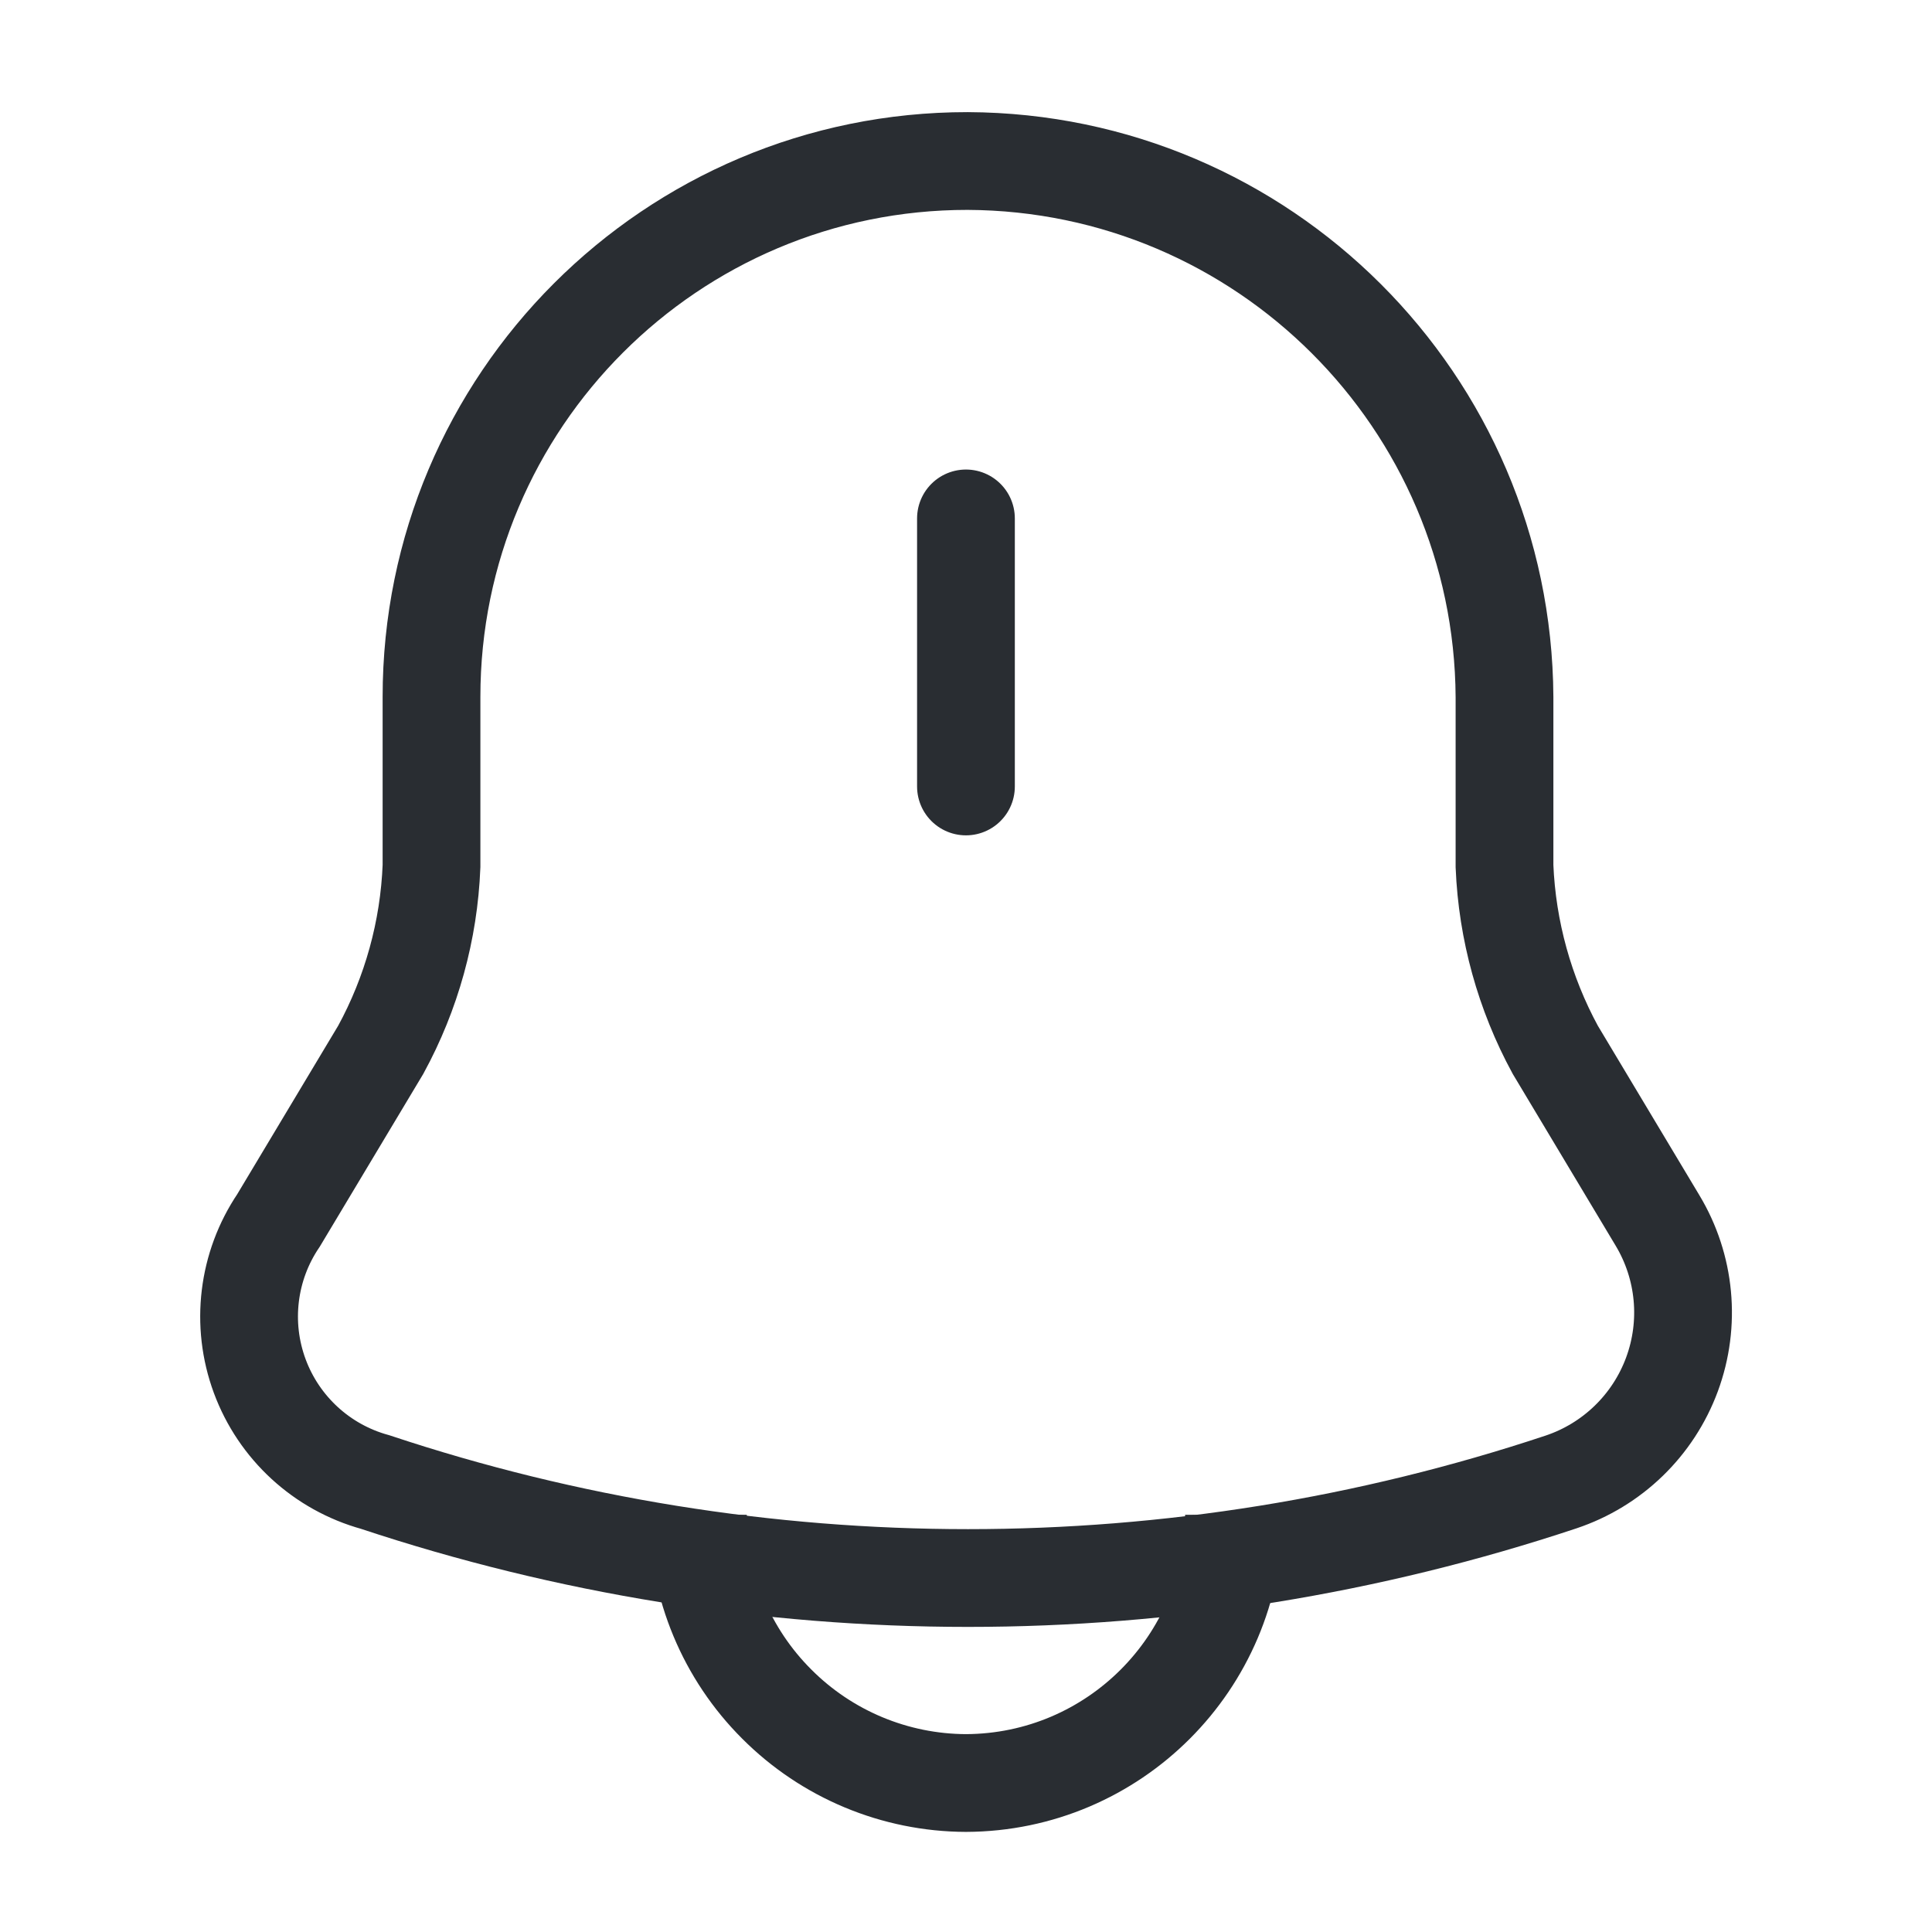
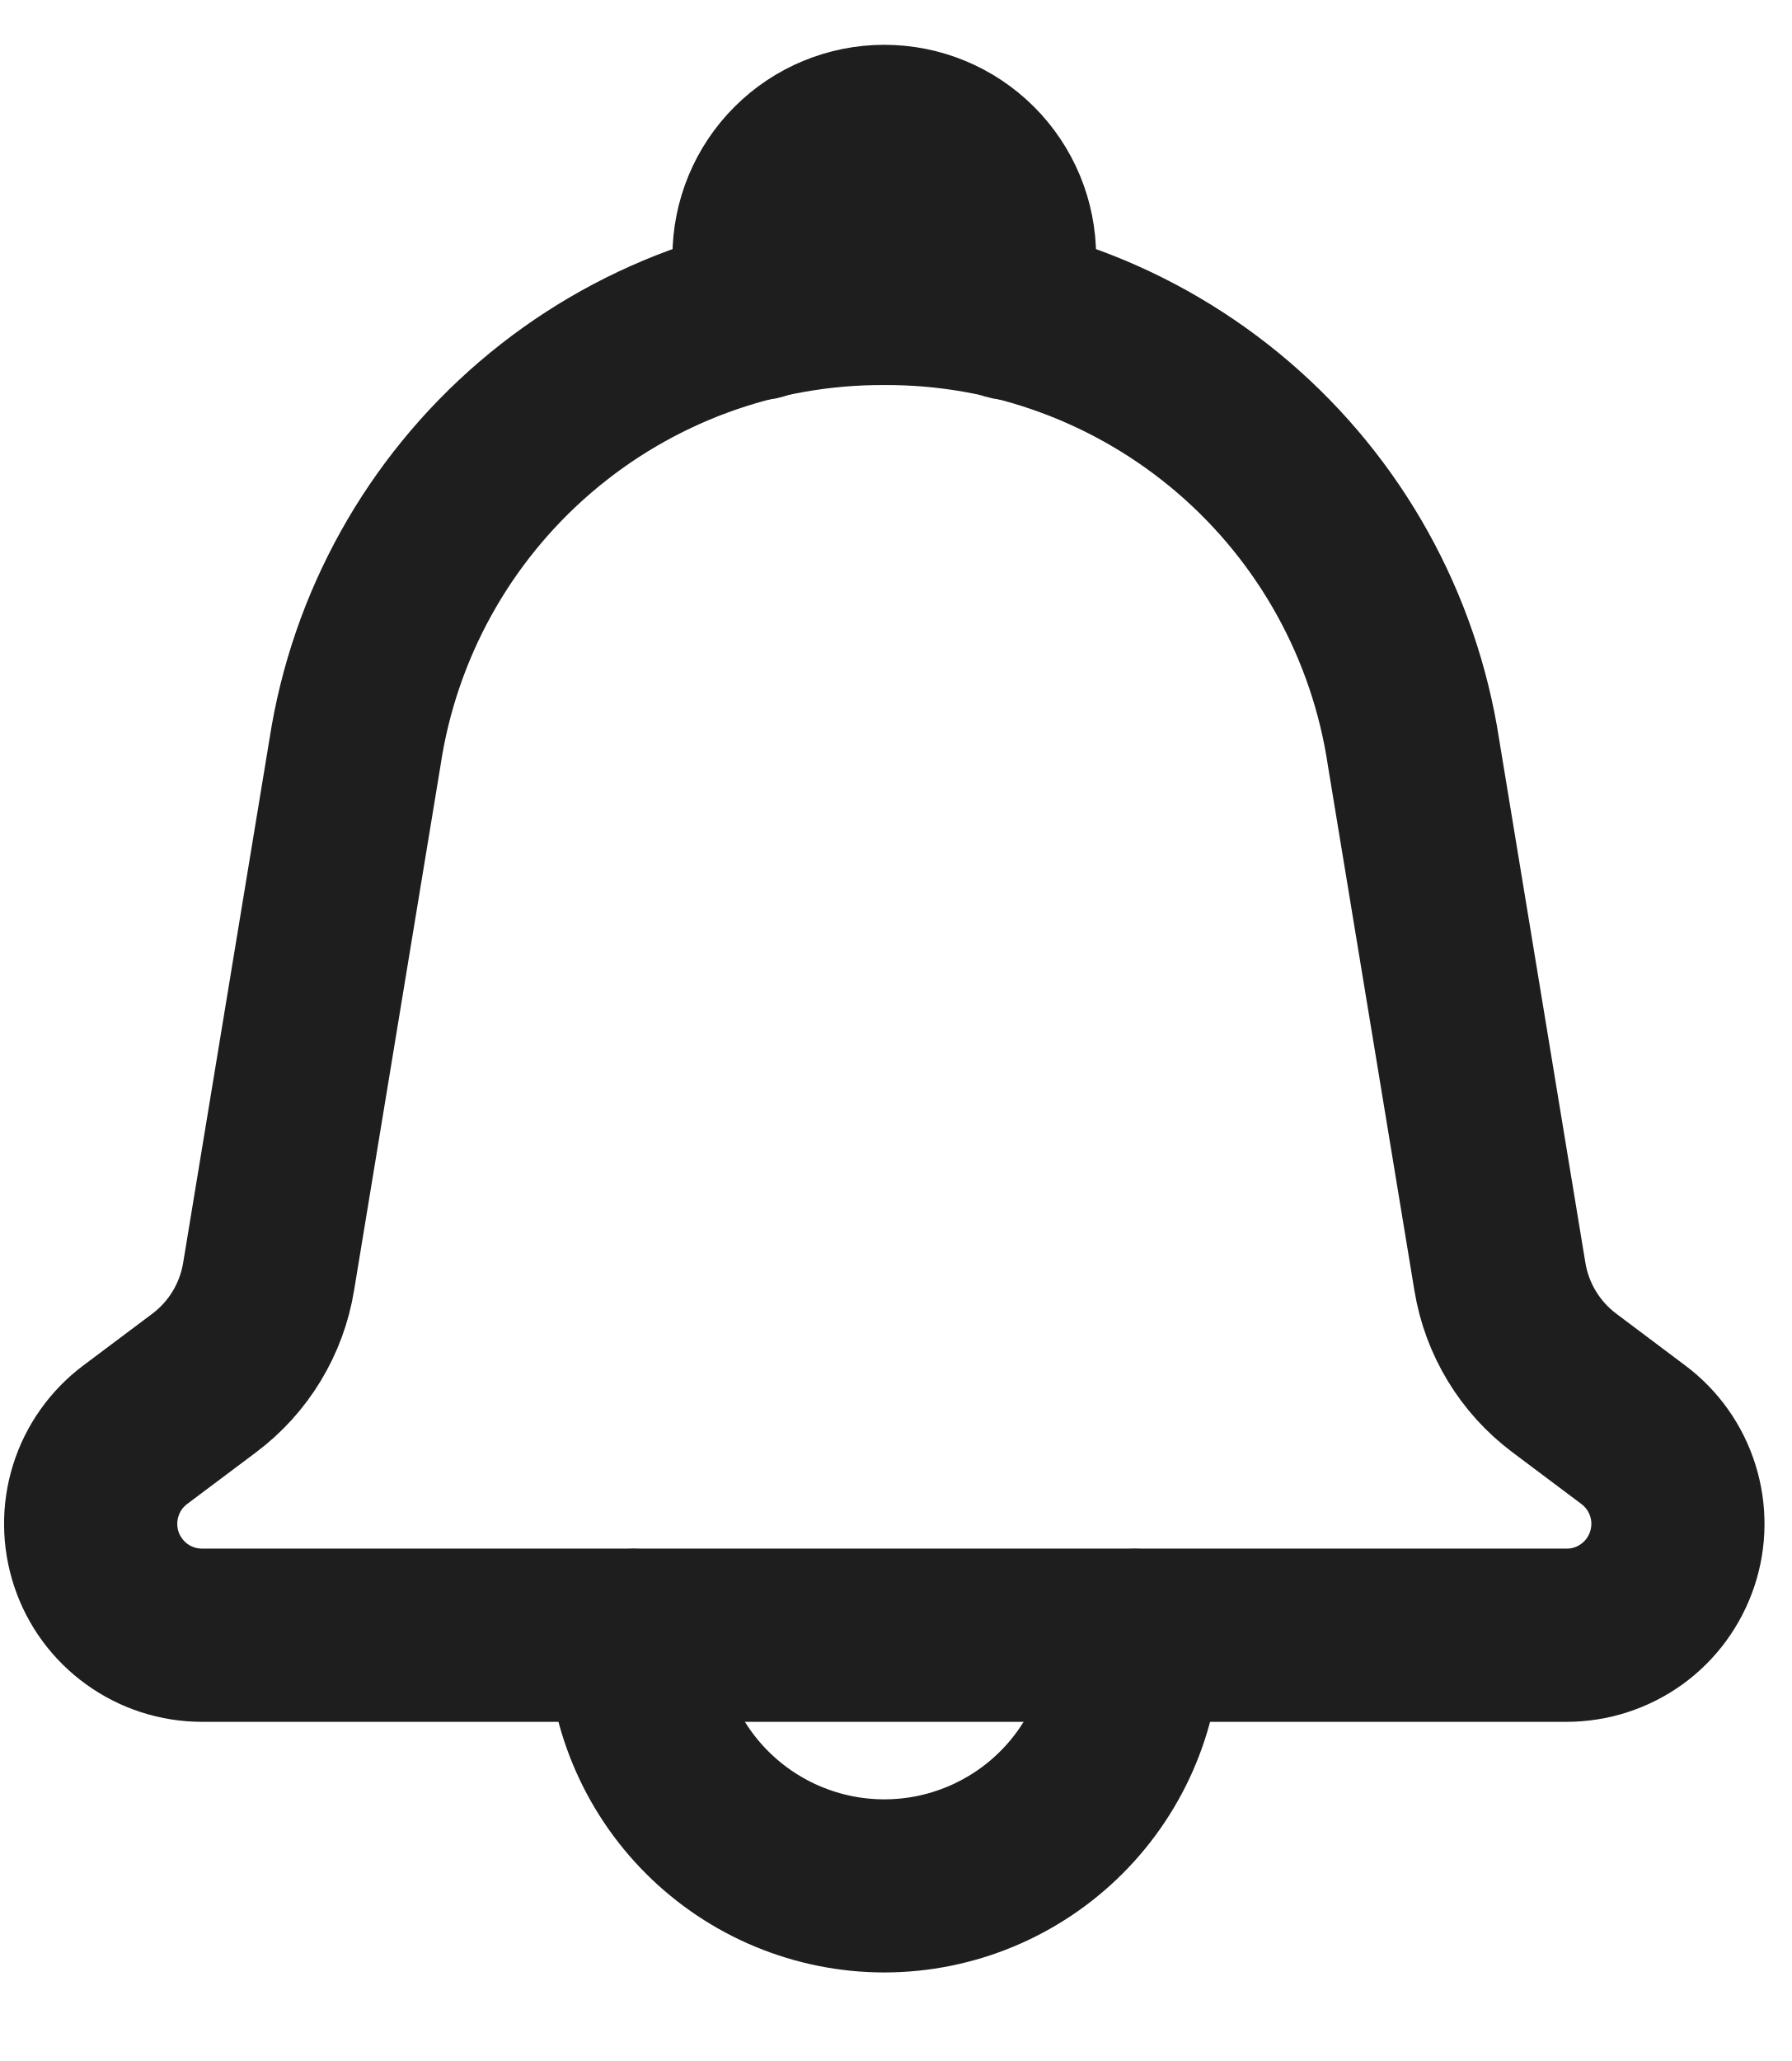
- <svg xmlns="http://www.w3.org/2000/svg" id="vuesax_linear_notification-bing" data-name="vuesax/linear/notification-bing" width="19.763" height="19.763" viewBox="0 0 19.763 19.763">
-   <g id="notification-bing">
-     <path id="Vector" d="M0,0V2.742" transform="translate(9.881 5.303)" fill="none" stroke="#292d32" stroke-linecap="round" stroke-width="1" />
-     <path id="Vector-2" data-name="Vector" d="M7.343,0A5.482,5.482,0,0,0,1.859,5.484V7.213A4.276,4.276,0,0,1,1.34,9.091L.294,10.837a1.756,1.756,0,0,0,.988,2.676,19.219,19.219,0,0,0,12.13,0,1.828,1.828,0,0,0,.988-2.676L13.354,9.091a4.306,4.306,0,0,1-.519-1.877V5.484A5.516,5.516,0,0,0,7.343,0Z" transform="translate(2.555 1.647)" fill="none" stroke="#292d32" stroke-linecap="round" stroke-width="1" />
-     <path id="Vector-3" data-name="Vector" d="M5.484,0A2.752,2.752,0,0,1,2.742,2.742,2.747,2.747,0,0,1,.807,1.935,2.747,2.747,0,0,1,0,0" transform="translate(7.139 15.497)" fill="none" stroke="#292d32" stroke-width="1" />
-     <path id="Vector-4" data-name="Vector" d="M0,0H19.763V19.763H0Z" fill="none" opacity="0" />
-   </g>
+ <svg xmlns="http://www.w3.org/2000/svg" width="20" height="23" viewBox="0 0 20 23" fill="none">
+   <path d="M17.484 18.715H2.255C1.896 18.715 1.546 18.602 1.255 18.392C0.964 18.183 0.746 17.887 0.633 17.546C0.52 17.206 0.516 16.838 0.623 16.496C0.73 16.153 0.943 15.853 1.23 15.638L1.998 15.062C2.287 14.846 2.48 14.527 2.538 14.171L3.502 8.323C3.737 6.802 4.509 5.416 5.677 4.415C6.846 3.414 8.334 2.865 9.872 2.865C11.411 2.866 12.898 3.417 14.066 4.419C15.233 5.42 16.004 6.807 16.238 8.327L17.201 14.171C17.259 14.527 17.453 14.846 17.742 15.062L18.509 15.638C18.797 15.853 19.009 16.153 19.116 16.496C19.223 16.838 19.22 17.206 19.106 17.546C18.992 17.887 18.775 18.183 18.484 18.393C18.192 18.602 17.843 18.715 17.484 18.715ZM9.87 3.797C8.551 3.791 7.275 4.26 6.275 5.118C5.274 5.976 4.617 7.166 4.422 8.47L3.458 14.322C3.361 14.915 3.038 15.448 2.557 15.808L1.789 16.384C1.658 16.482 1.562 16.618 1.514 16.774C1.465 16.93 1.467 17.096 1.518 17.251C1.57 17.406 1.669 17.54 1.801 17.636C1.933 17.731 2.092 17.782 2.255 17.782H17.484C17.647 17.783 17.806 17.732 17.938 17.636C18.071 17.541 18.17 17.406 18.221 17.252C18.273 17.097 18.275 16.93 18.226 16.774C18.177 16.618 18.081 16.482 17.95 16.384L17.182 15.808C16.7 15.448 16.377 14.915 16.28 14.322L15.316 8.474C15.123 7.17 14.466 5.979 13.466 5.12C12.465 4.261 11.189 3.791 9.871 3.797H9.87Z" fill="#1E1E1E" stroke="#1E1E1E" />
+   <path d="M11.268 3.965C11.145 3.965 11.026 3.916 10.938 3.828C10.851 3.741 10.802 3.622 10.802 3.499V2.865C10.802 2.617 10.704 2.38 10.529 2.205C10.354 2.031 10.117 1.932 9.87 1.932C9.622 1.932 9.385 2.031 9.21 2.205C9.035 2.38 8.937 2.617 8.937 2.865V3.499C8.937 3.622 8.888 3.741 8.801 3.828C8.713 3.916 8.595 3.965 8.471 3.965C8.347 3.965 8.229 3.916 8.141 3.828C8.054 3.741 8.005 3.622 8.005 3.499V2.865C8.005 2.37 8.201 1.896 8.551 1.546C8.901 1.196 9.375 1 9.87 1C10.364 1 10.838 1.196 11.188 1.546C11.538 1.896 11.734 2.37 11.734 2.865V3.499C11.734 3.622 11.685 3.741 11.598 3.828C11.51 3.916 11.392 3.965 11.268 3.965ZM9.87 21.512C9.004 21.511 8.175 21.167 7.563 20.555C6.951 19.943 6.607 19.114 6.606 18.249C6.606 18.125 6.655 18.007 6.743 17.919C6.83 17.832 6.949 17.783 7.072 17.783C7.196 17.783 7.315 17.832 7.402 17.919C7.49 18.007 7.539 18.125 7.539 18.249C7.539 18.867 7.784 19.46 8.221 19.897C8.659 20.334 9.251 20.58 9.87 20.58C10.488 20.58 11.081 20.334 11.518 19.897C11.955 19.46 12.2 18.867 12.2 18.249C12.2 18.125 12.25 18.007 12.337 17.919C12.425 17.832 12.543 17.783 12.667 17.783C12.79 17.783 12.909 17.832 12.996 17.919C13.084 18.007 13.133 18.125 13.133 18.249C13.132 19.114 12.788 19.943 12.176 20.555C11.564 21.167 10.735 21.511 9.87 21.512Z" fill="#1E1E1E" stroke="#1E1E1E" />
</svg>
